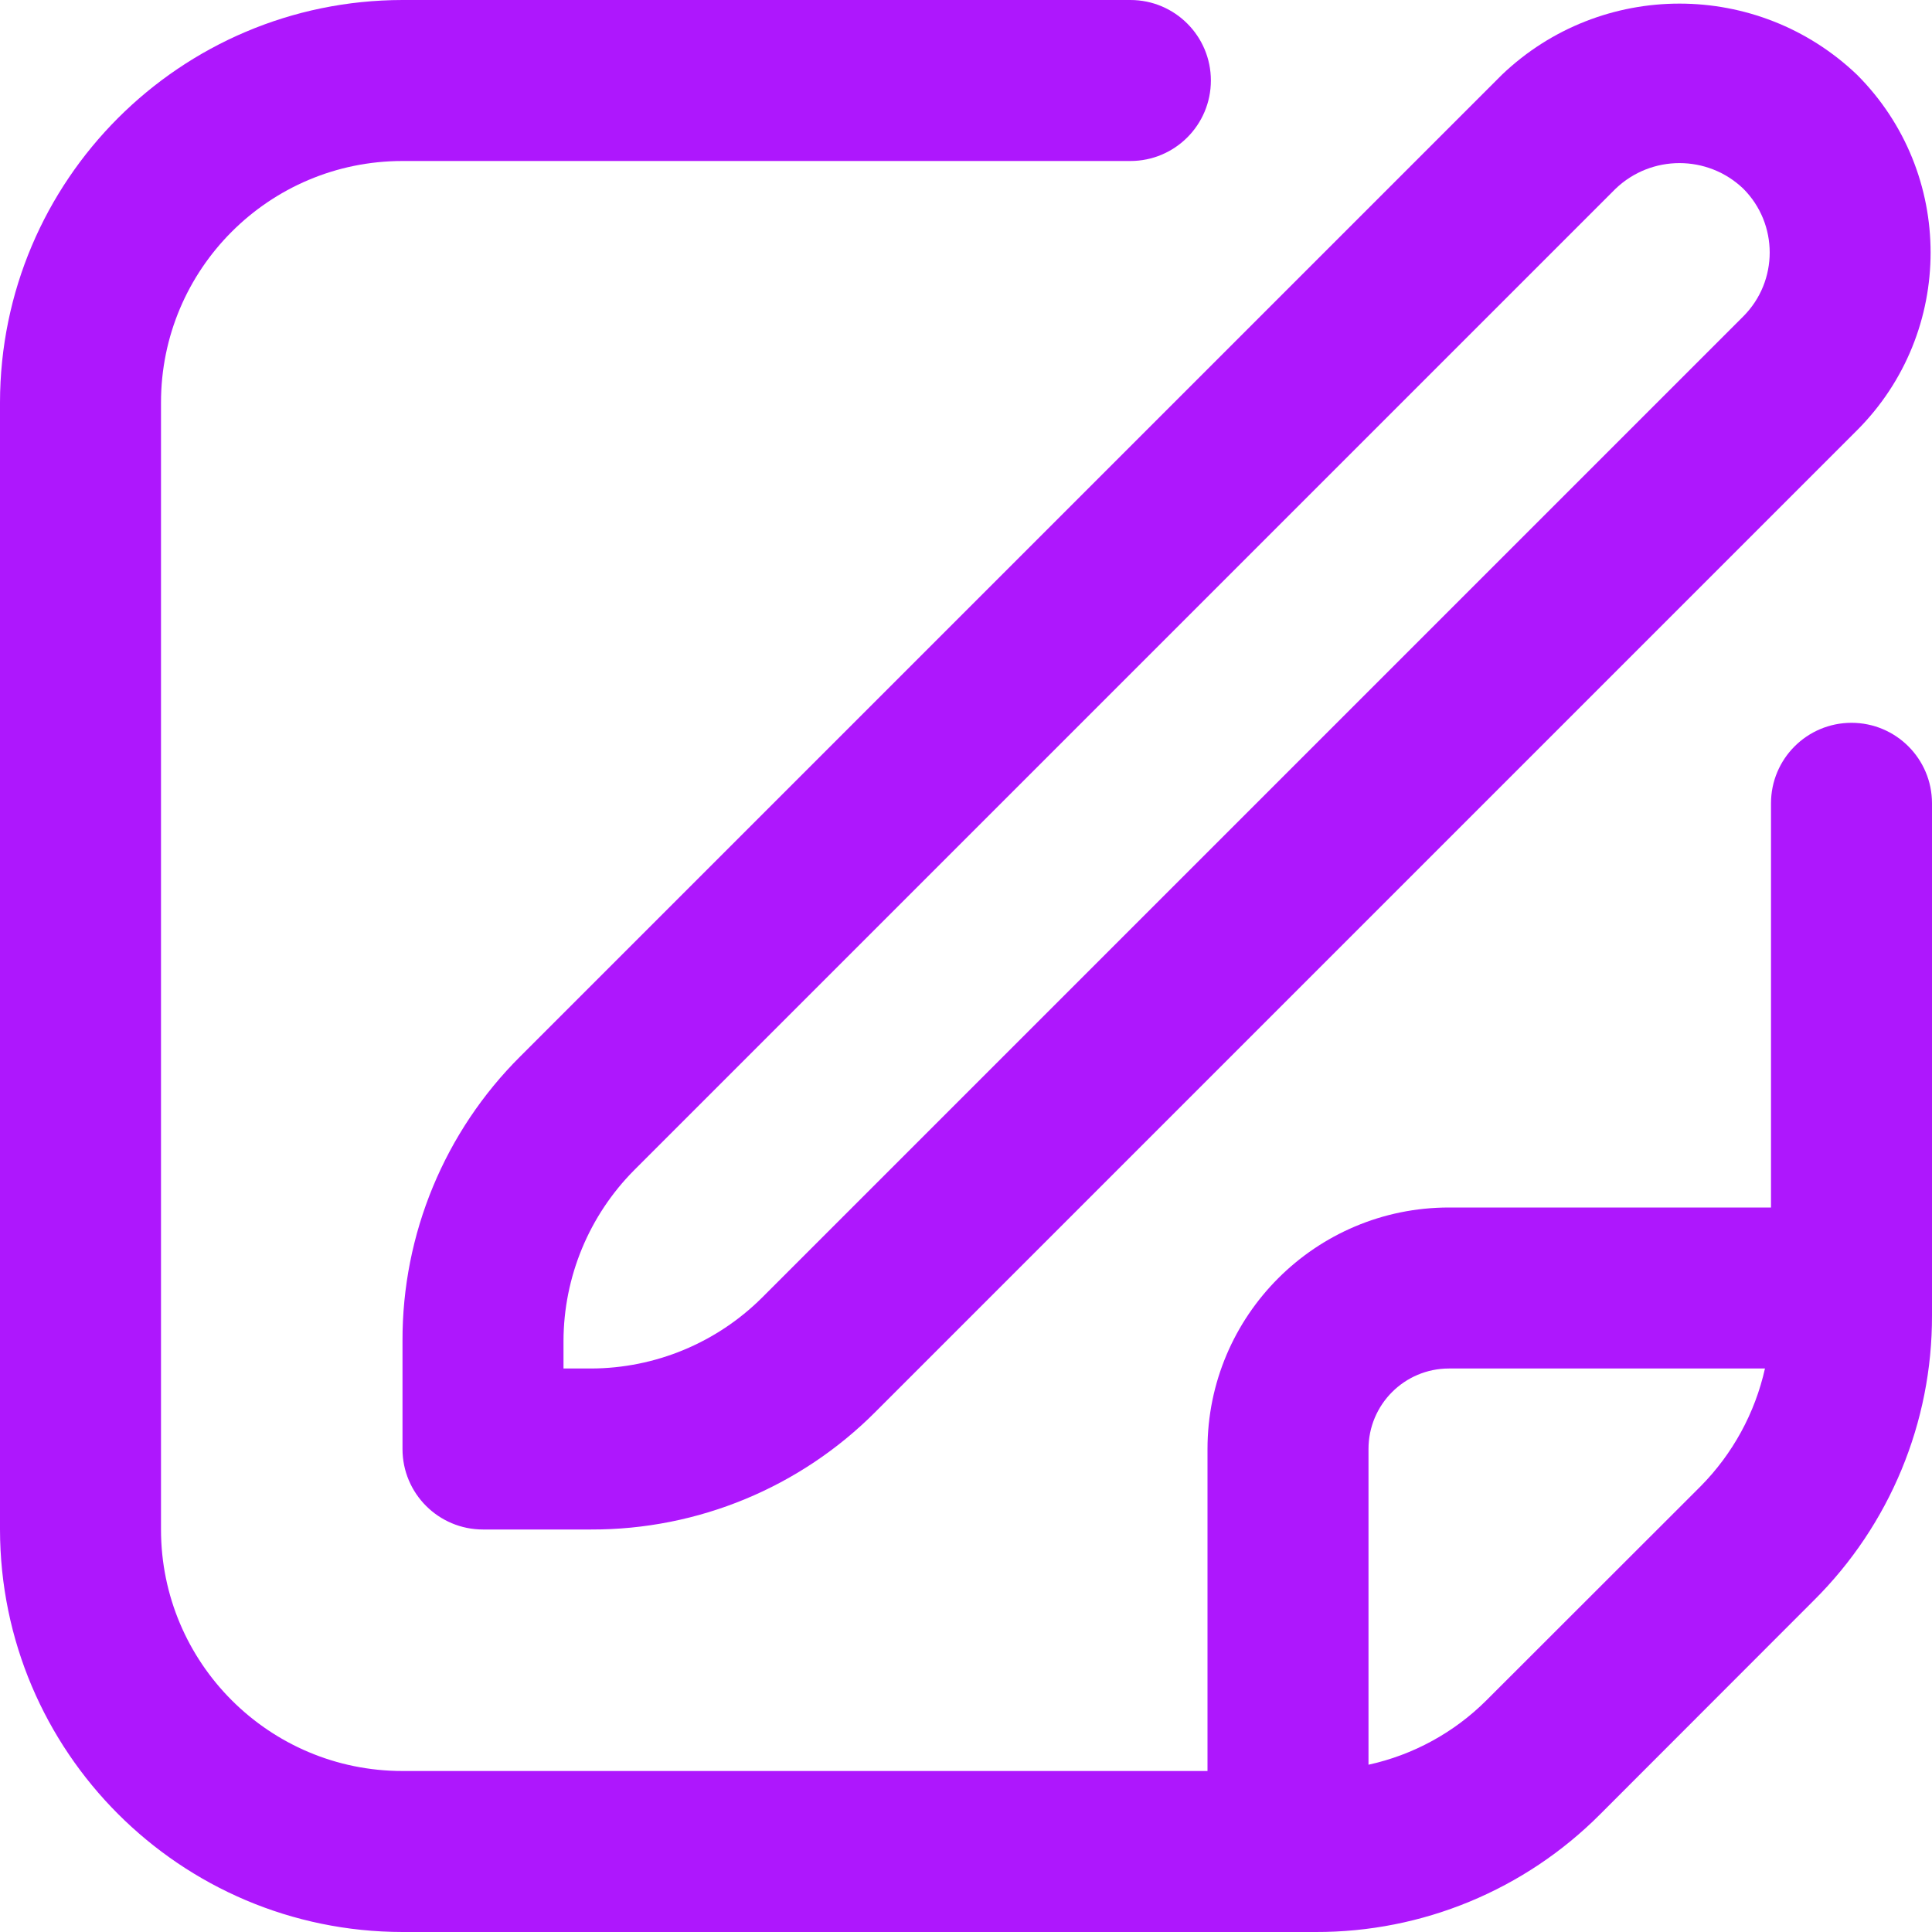
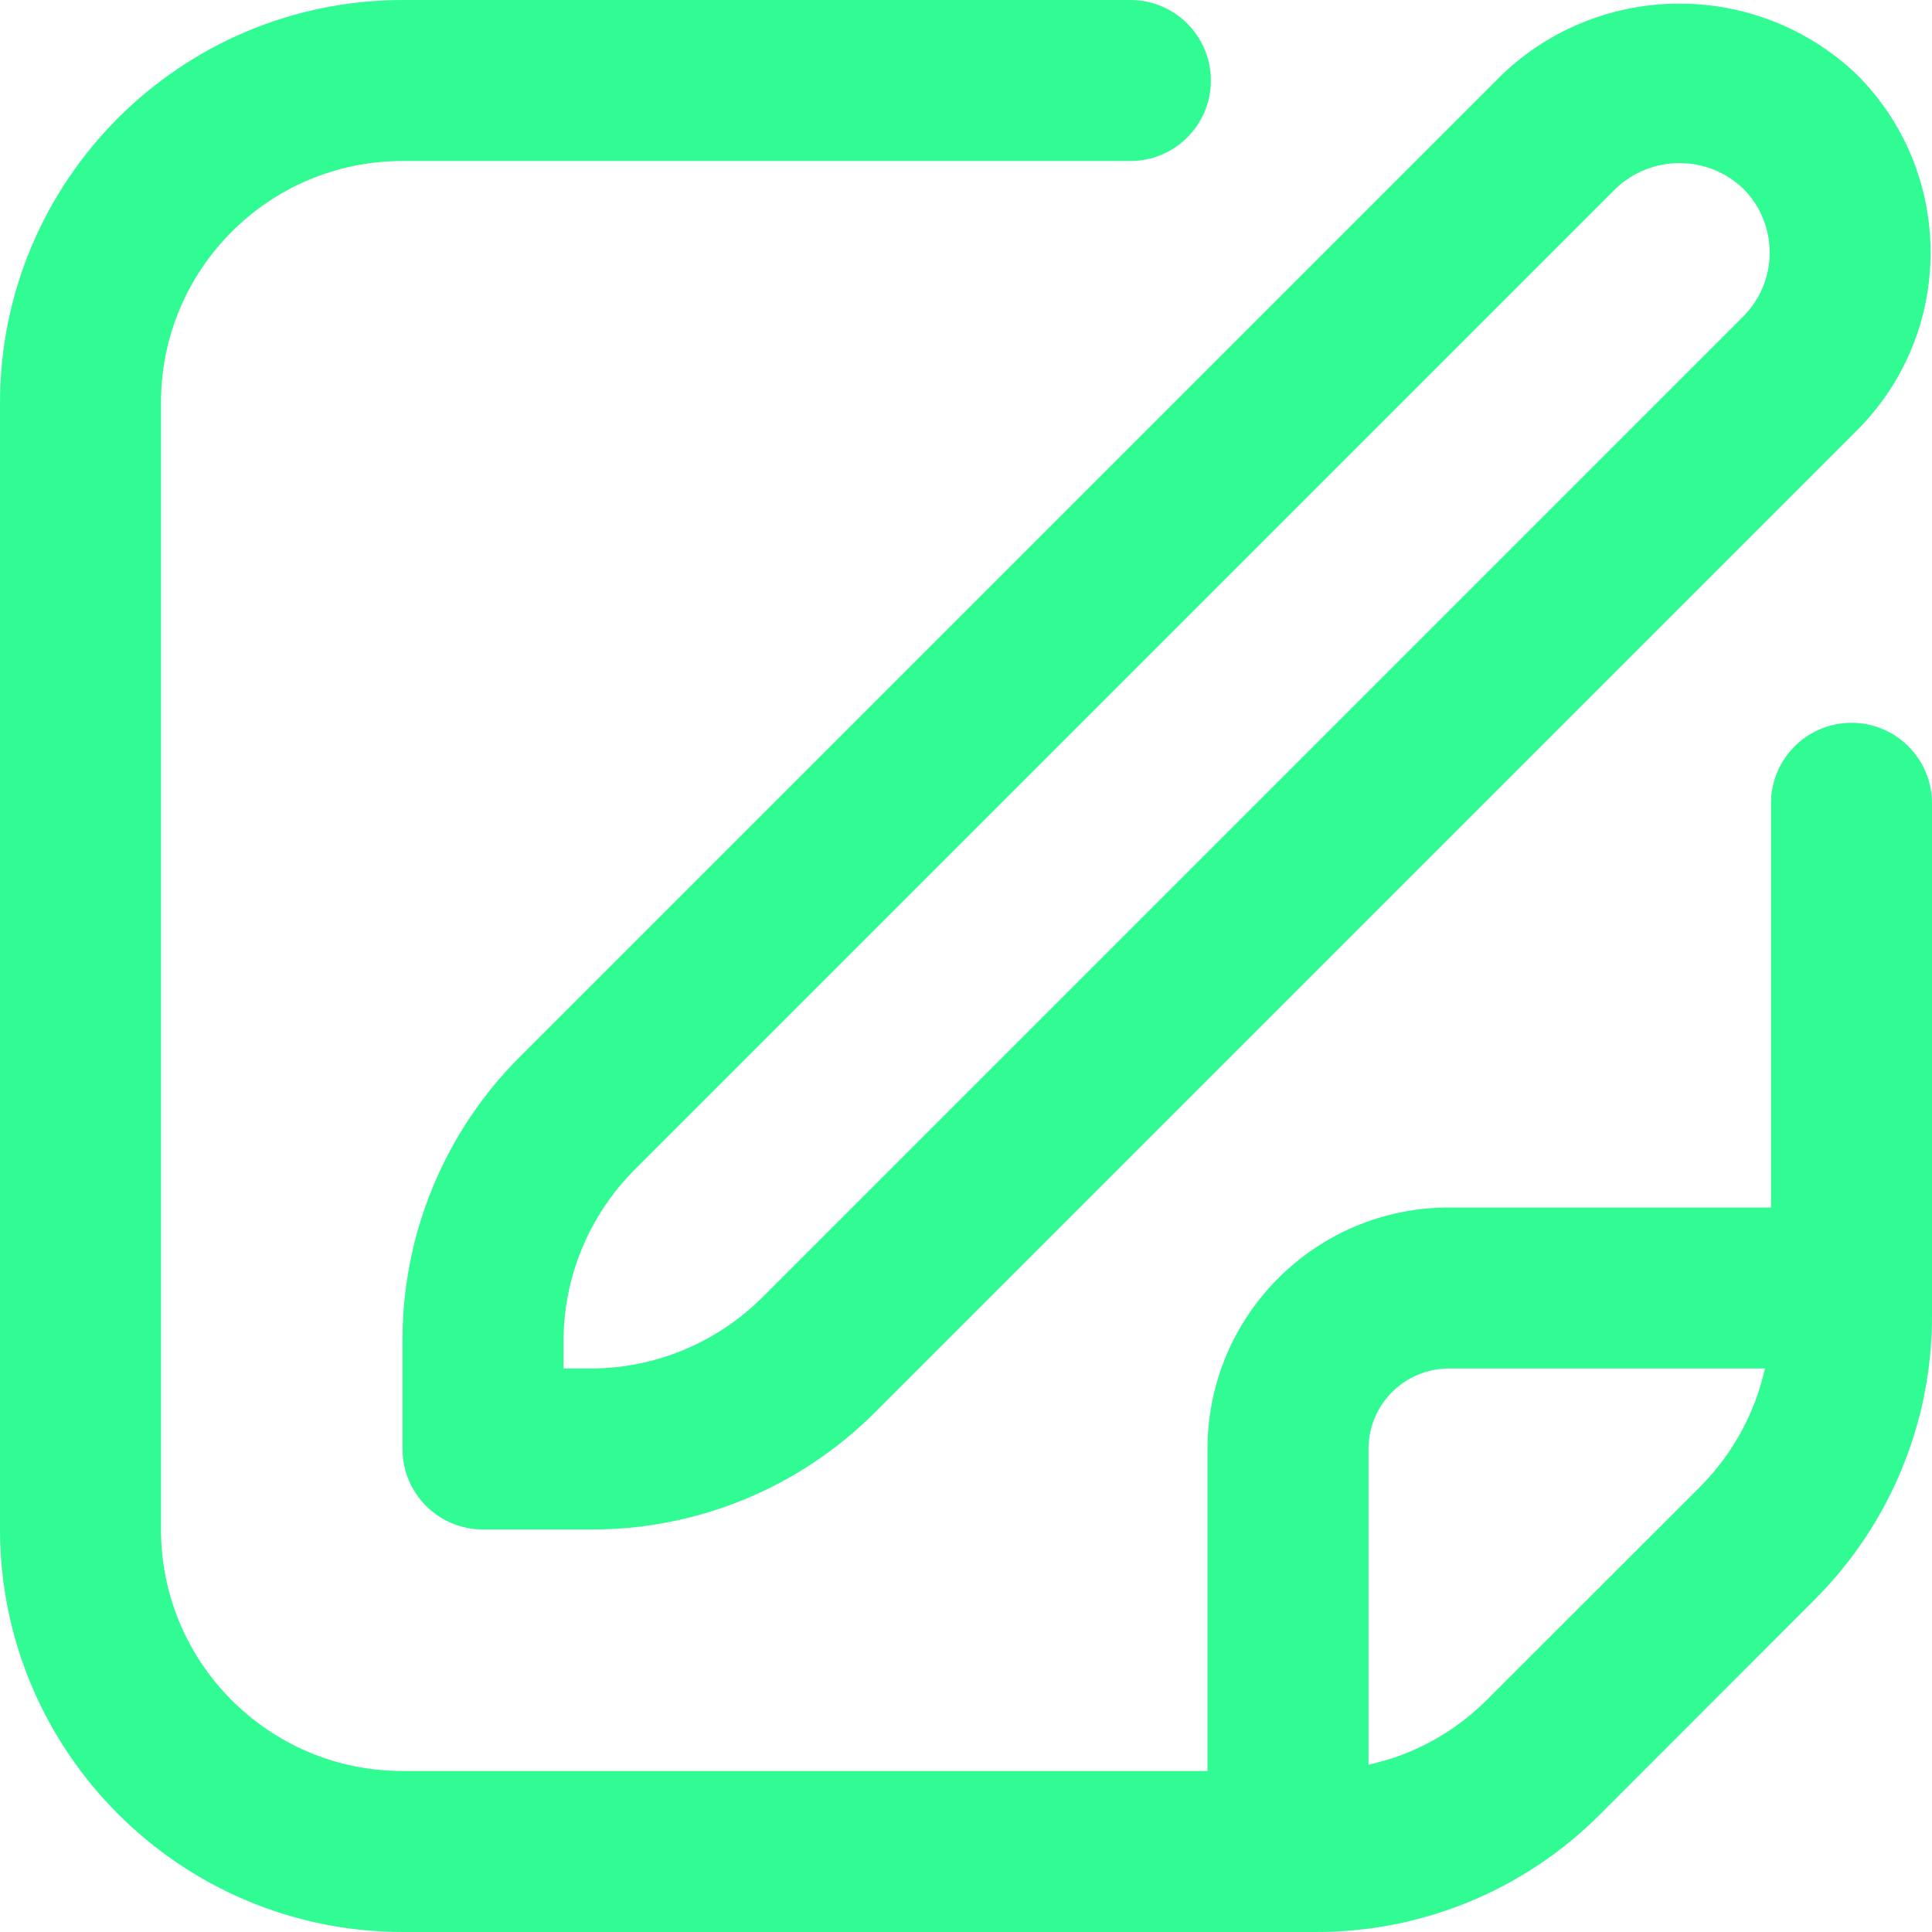
<svg xmlns="http://www.w3.org/2000/svg" id="Outline" viewBox="0 0 24 24" width="512" height="512">
-   <path d="M18.656.93,6.464,13.122A4.966,4.966,0,0,0,5,16.657V18a1,1,0,0,0,1,1H7.343a4.966,4.966,0,0,0,3.535-1.464L23.07,5.344a3.125,3.125,0,0,0,0-4.414A3.194,3.194,0,0,0,18.656.93Zm3,3L9.464,16.122A3.02,3.02,0,0,1,7.343,17H7v-.343a3.02,3.02,0,0,1,.878-2.121L20.07,2.344a1.148,1.148,0,0,1,1.586,0A1.123,1.123,0,0,1,21.656,3.93Z" fill="#ae17fd" />
-   <path d="M23,8.979a1,1,0,0,0-1,1V15H18a3,3,0,0,0-3,3v4H5a3,3,0,0,1-3-3V5A3,3,0,0,1,5,2h9.042a1,1,0,0,0,0-2H5A5.006,5.006,0,0,0,0,5V19a5.006,5.006,0,0,0,5,5H16.343a4.968,4.968,0,0,0,3.536-1.464l2.656-2.658A4.968,4.968,0,0,0,24,16.343V9.979A1,1,0,0,0,23,8.979ZM18.465,21.122a2.975,2.975,0,0,1-1.465.8V18a1,1,0,0,1,1-1h3.925a3.016,3.016,0,0,1-.8,1.464Z" fill="#ae17fd" />
+   <path d="M18.656.93,6.464,13.122A4.966,4.966,0,0,0,5,16.657V18a1,1,0,0,0,1,1H7.343a4.966,4.966,0,0,0,3.535-1.464L23.07,5.344a3.125,3.125,0,0,0,0-4.414A3.194,3.194,0,0,0,18.656.93Zm3,3L9.464,16.122A3.02,3.02,0,0,1,7.343,17H7v-.343a3.02,3.02,0,0,1,.878-2.121L20.07,2.344a1.148,1.148,0,0,1,1.586,0A1.123,1.123,0,0,1,21.656,3.93Z" fill="#30FC93" />
+   <path d="M23,8.979a1,1,0,0,0-1,1V15H18a3,3,0,0,0-3,3v4H5a3,3,0,0,1-3-3V5A3,3,0,0,1,5,2h9.042a1,1,0,0,0,0-2H5A5.006,5.006,0,0,0,0,5V19a5.006,5.006,0,0,0,5,5H16.343a4.968,4.968,0,0,0,3.536-1.464l2.656-2.658A4.968,4.968,0,0,0,24,16.343V9.979A1,1,0,0,0,23,8.979ZM18.465,21.122a2.975,2.975,0,0,1-1.465.8V18a1,1,0,0,1,1-1h3.925a3.016,3.016,0,0,1-.8,1.464Z" fill="#30FC93" />
</svg>
